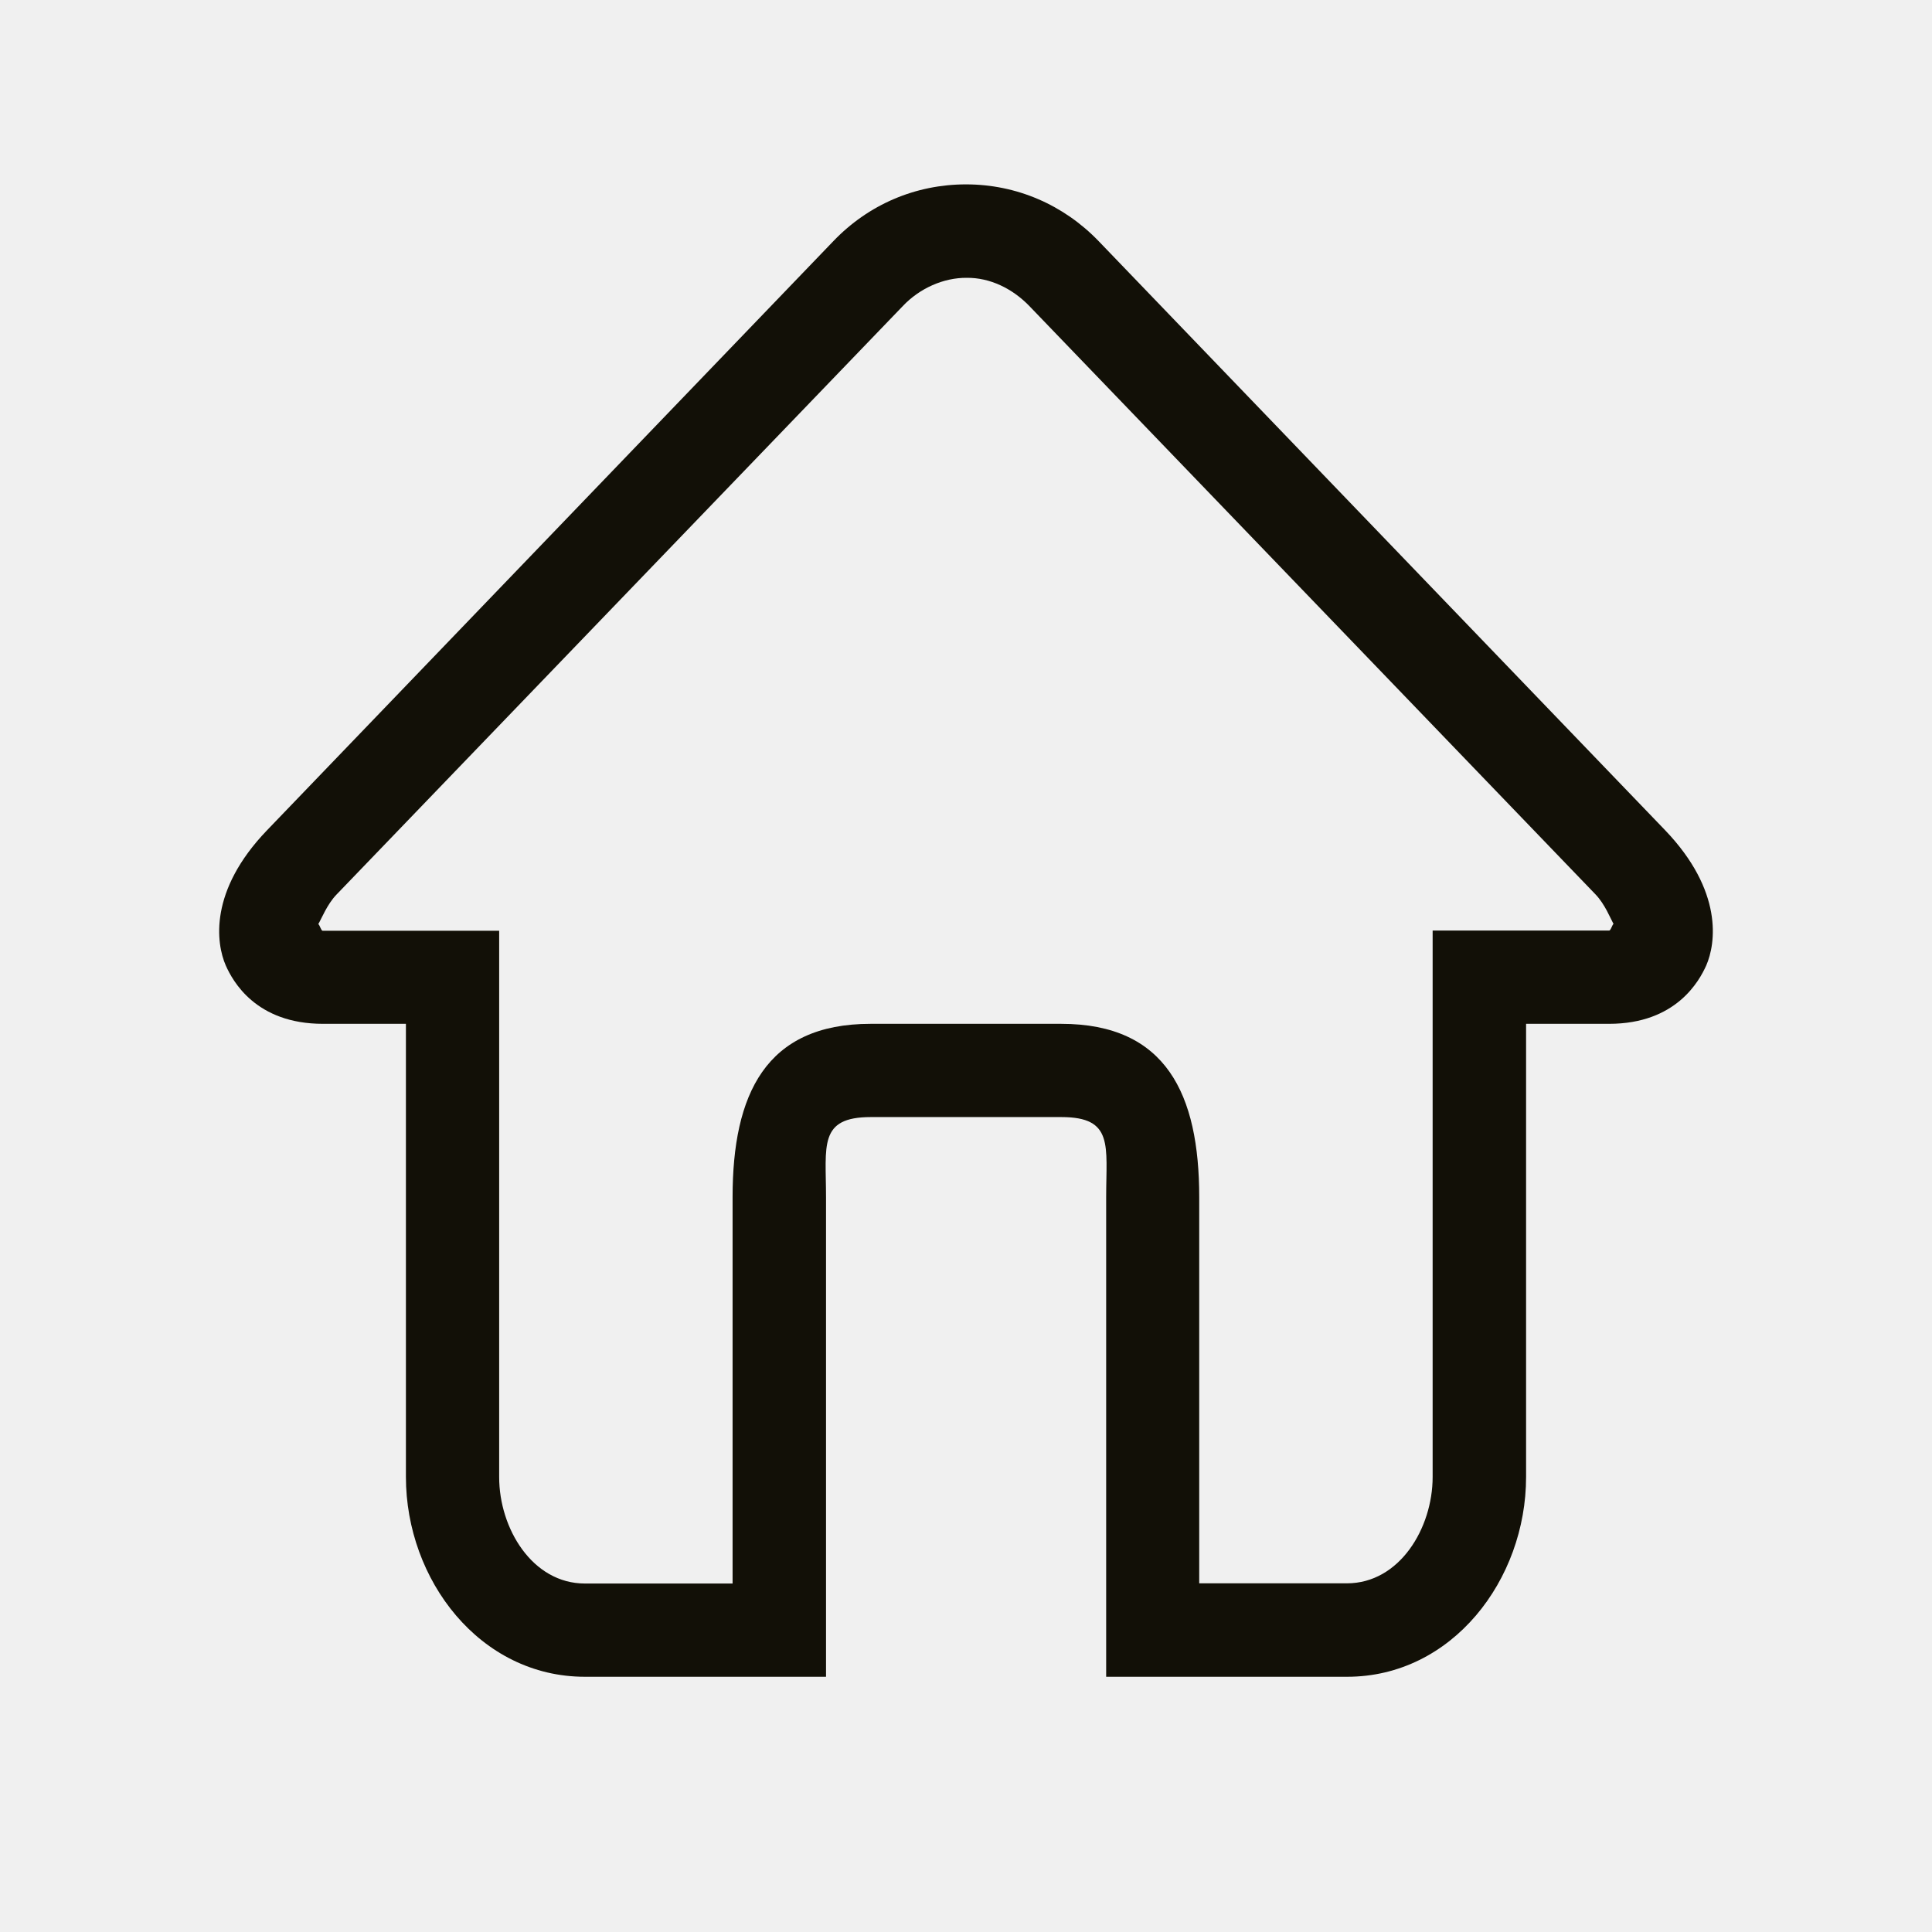
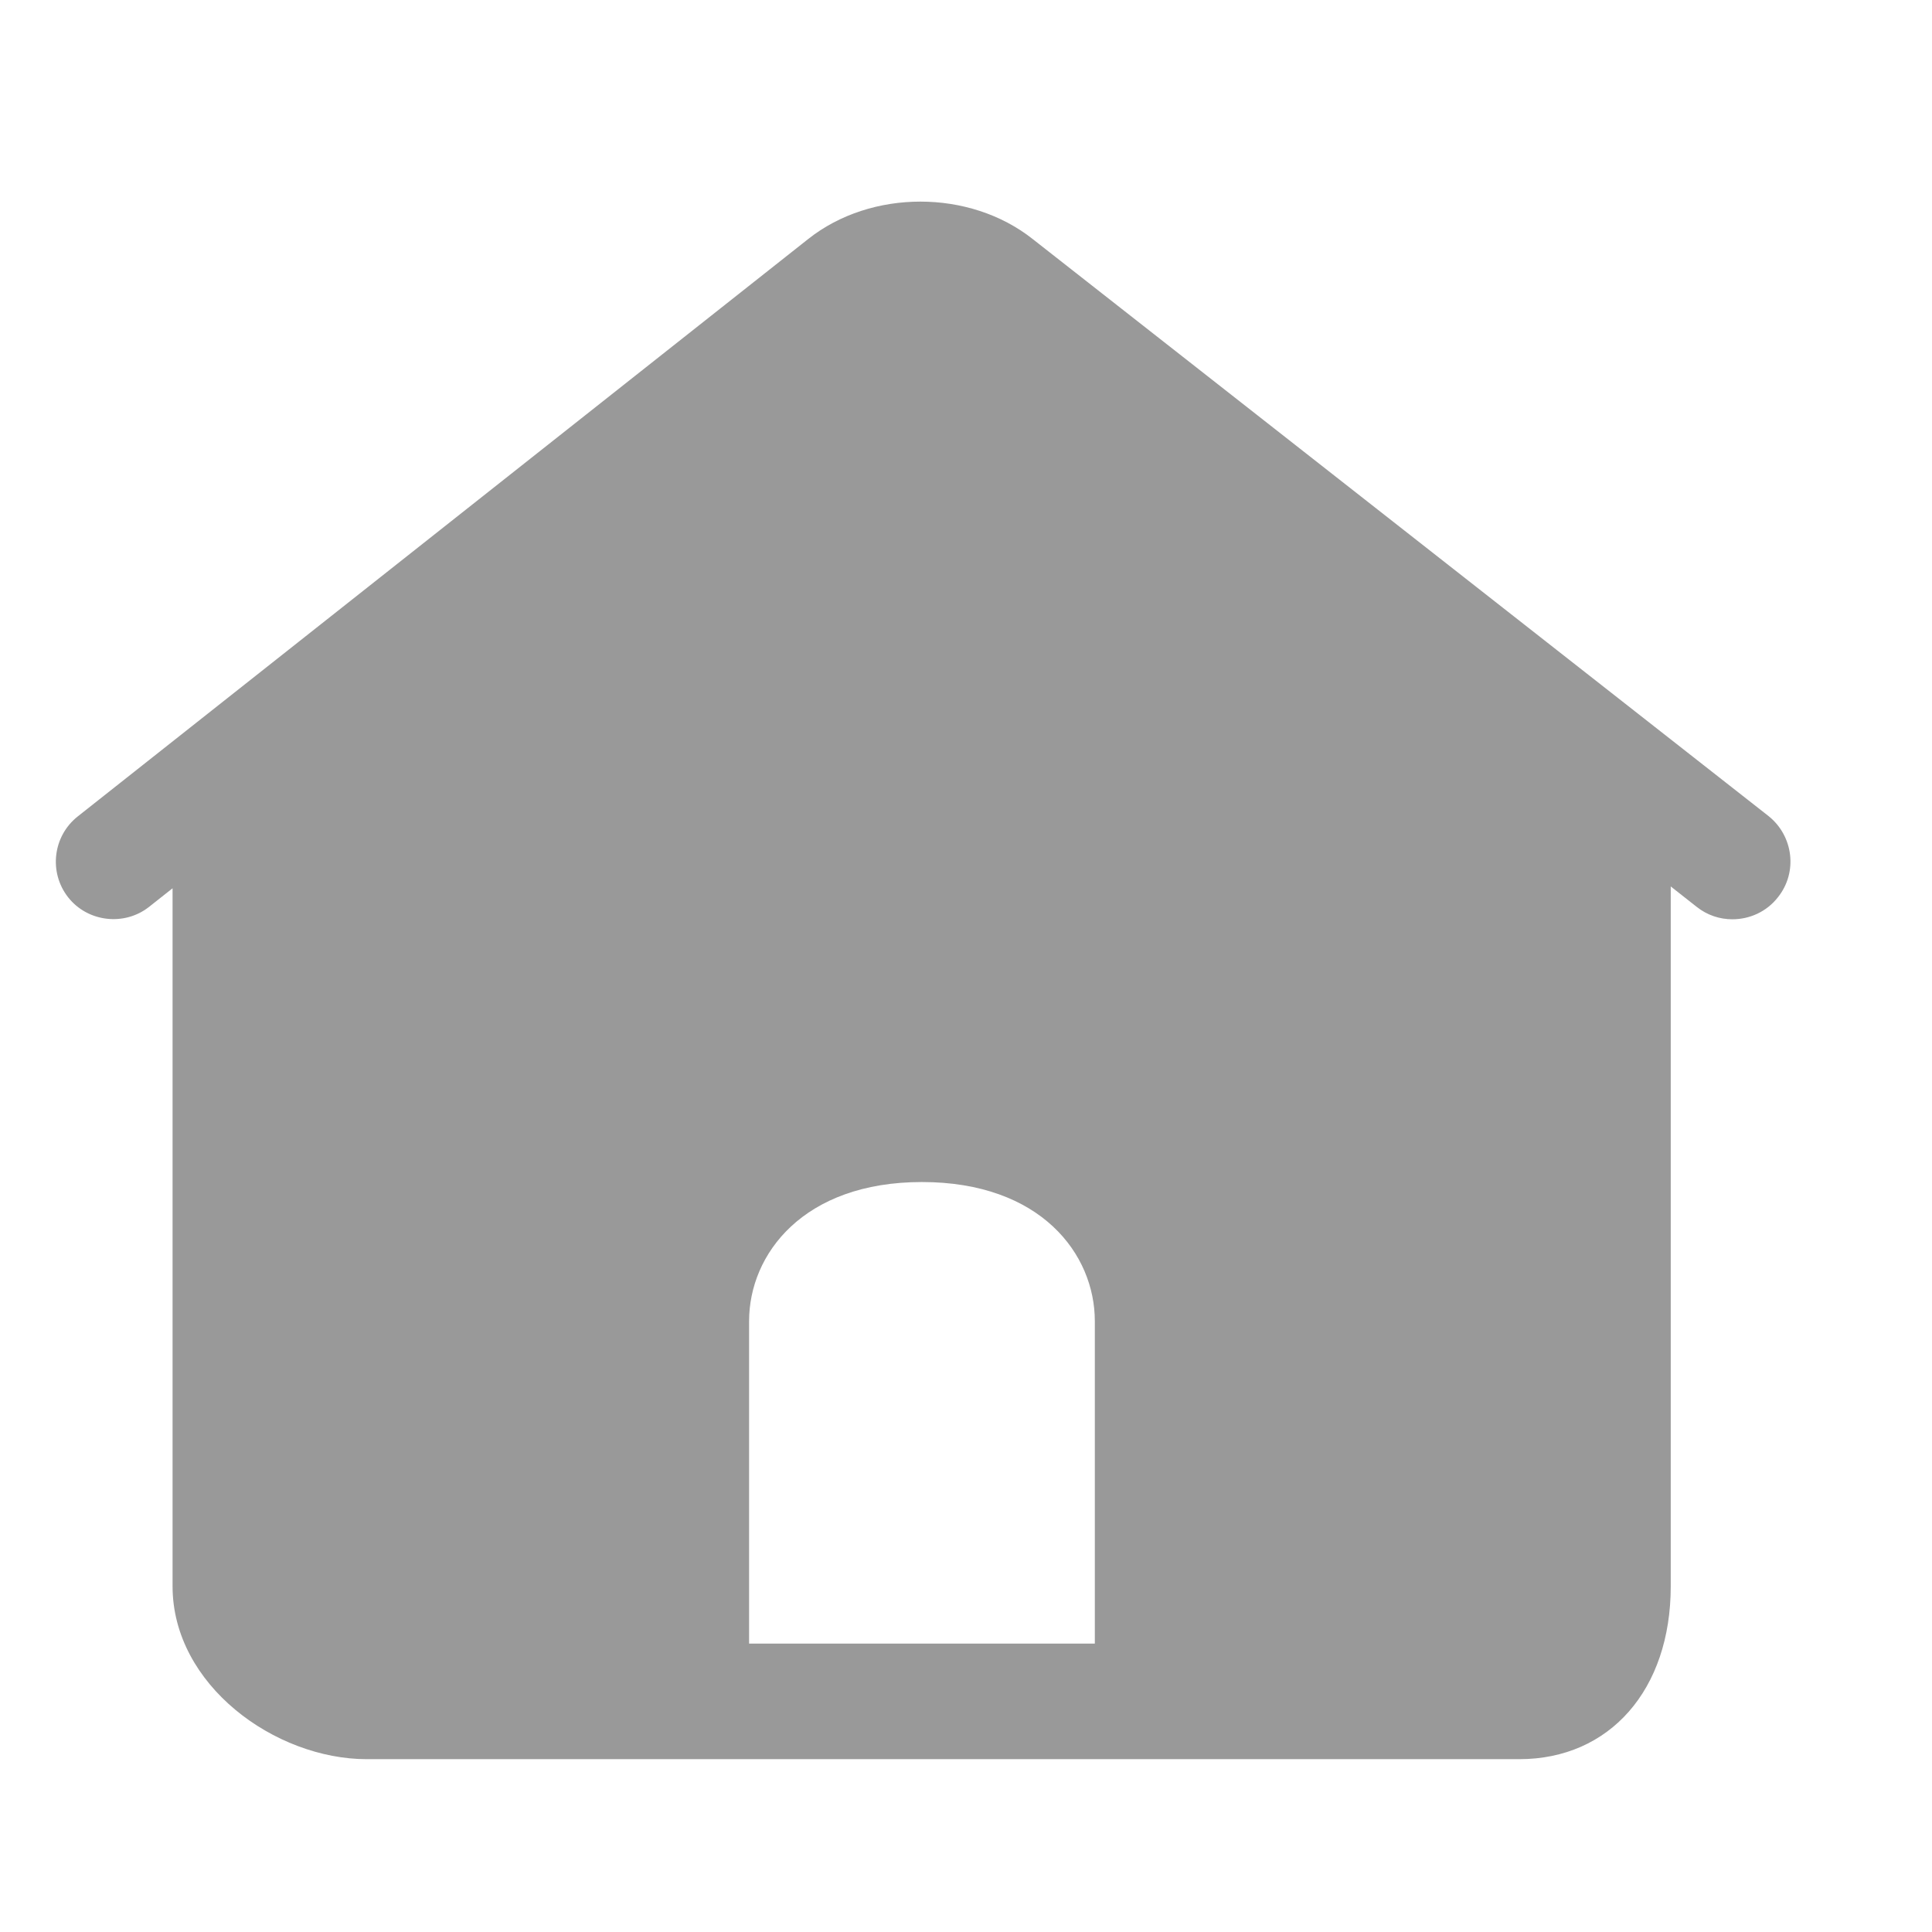
- <svg xmlns="http://www.w3.org/2000/svg" t="1531967255203" class="icon" style="" viewBox="0 0 1024 1024" version="1.1" p-id="6972" width="42" height="42">
+ <svg xmlns="http://www.w3.org/2000/svg" xmlns:xlink="http://www.w3.org/1999/xlink" width="22px" height="22px" viewBox="0 0 22 22" version="1.1">
  <defs>
-     <style type="text/css" />
+     <rect id="path-1" x="0" y="686" width="360" height="48" />
+     <filter x="-2.1%" y="-15.6%" width="104.2%" height="131.3%" filterUnits="objectBoundingBox" id="filter-2">
+       <feOffset dx="0" dy="0" in="SourceAlpha" result="shadowOffsetOuter1" />
+       <feGaussianBlur stdDeviation="2.5" in="shadowOffsetOuter1" result="shadowBlurOuter1" />
+       <feColorMatrix values="0 0 0 0 0   0 0 0 0 0   0 0 0 0 0  0 0 0 0.104 0" type="matrix" in="shadowBlurOuter1" />
+     </filter>
  </defs>
-   <path d="M882.531 440.012L582.3 127.808c-18.624-19.34-43.592-30.084-70.3-30.084s-51.676 10.642-70.3 30.084L141.571 440.012c-31.005 32.233-27.014 60.067-21.898 71.732 3.684 8.289 15.963 30.903 51.471 30.903h44.001v240.165c0 54.541 39.192 105.91 94.859 105.91h127.808V634.538c0-27.22-4.093-42.466 23.74-42.466H562.55c27.834 0 23.74 15.145 23.74 42.466v254.184h127.706c55.667 0 94.859-51.369 94.859-105.91V542.647h44c35.509 0 47.788-22.717 51.472-30.903 5.116-11.665 9.107-39.499-21.796-71.732z m-29.675 53.21H759.328v289.59c0 27.22-17.6 56.383-45.434 56.383h-78.281V634.538c0-54.54-17.498-91.89-73.165-91.89H461.45c-55.667 0-73.165 37.35-73.165 91.89v204.76h-78.281c-27.834 0-45.434-29.164-45.434-56.384V493.325H171.042c-0.921 0-1.637-3.377-2.354-3.48 1.74-2.967 4.707-10.539 9.62-15.655l300.23-312c8.903-9.414 21.592-15.042 33.871-14.94 12.28-0.102 24.15 5.629 33.155 14.94l300.129 311.897c4.912 5.117 7.88 12.69 9.516 15.657-0.614 0.102-1.432 3.479-2.353 3.479z" p-id="6973" fill="#121007" />
+   <g id="页面-1" stroke="none" stroke-width="1" fill="none" fill-rule="evenodd">
+     <g id="我的" transform="translate(-39, -692)">
+       <rect id="背景" fill="#F5F5F5" x="0" y="0" width="360" height="734" />
+       <g id="矩形备份-11">
+         <use fill="black" fill-opacity="1" filter="url(#filter-2)" xlink:href="#path-1" />
+         <use fill="#FFFFFF" fill-rule="evenodd" xlink:href="#path-1" />
+       </g>
+       <g id="首页-fill" transform="translate(39, 692)" fill-rule="nonzero">
+         <rect id="矩形" fill="#000000" opacity="0" x="0" y="0" width="22" height="22" />
+         <path d="M20.139,9.293 L11.758,2.721 C11.041,2.154 9.92,2.154 9.204,2.721 L0.885,9.297 C0.6,9.523 0.554,9.935 0.776,10.218 C0.998,10.5 1.415,10.549 1.697,10.327 L1.965,10.115 L1.965,18.063 C1.965,19.188 3.133,20.032 4.177,20.032 L17.3,20.032 C18.33,20.032 19.025,19.241 19.025,18.063 L19.025,10.094 L19.321,10.327 C19.441,10.422 19.582,10.468 19.727,10.468 C19.921,10.468 20.115,10.384 20.245,10.218 C20.474,9.932 20.421,9.519 20.139,9.293 Z M12.467,17.347 L12.467,18.716 L11.154,18.716 L9.842,18.716 L8.53,18.716 L8.53,17.347 L8.53,15.044 C8.53,14.282 9.147,13.46 10.498,13.46 C11.853,13.46 12.467,14.282 12.467,15.044 L12.467,17.347 L12.467,17.347 Z" id="形状" fill="#999999" />
+       </g>
+     </g>
+   </g>
</svg>
